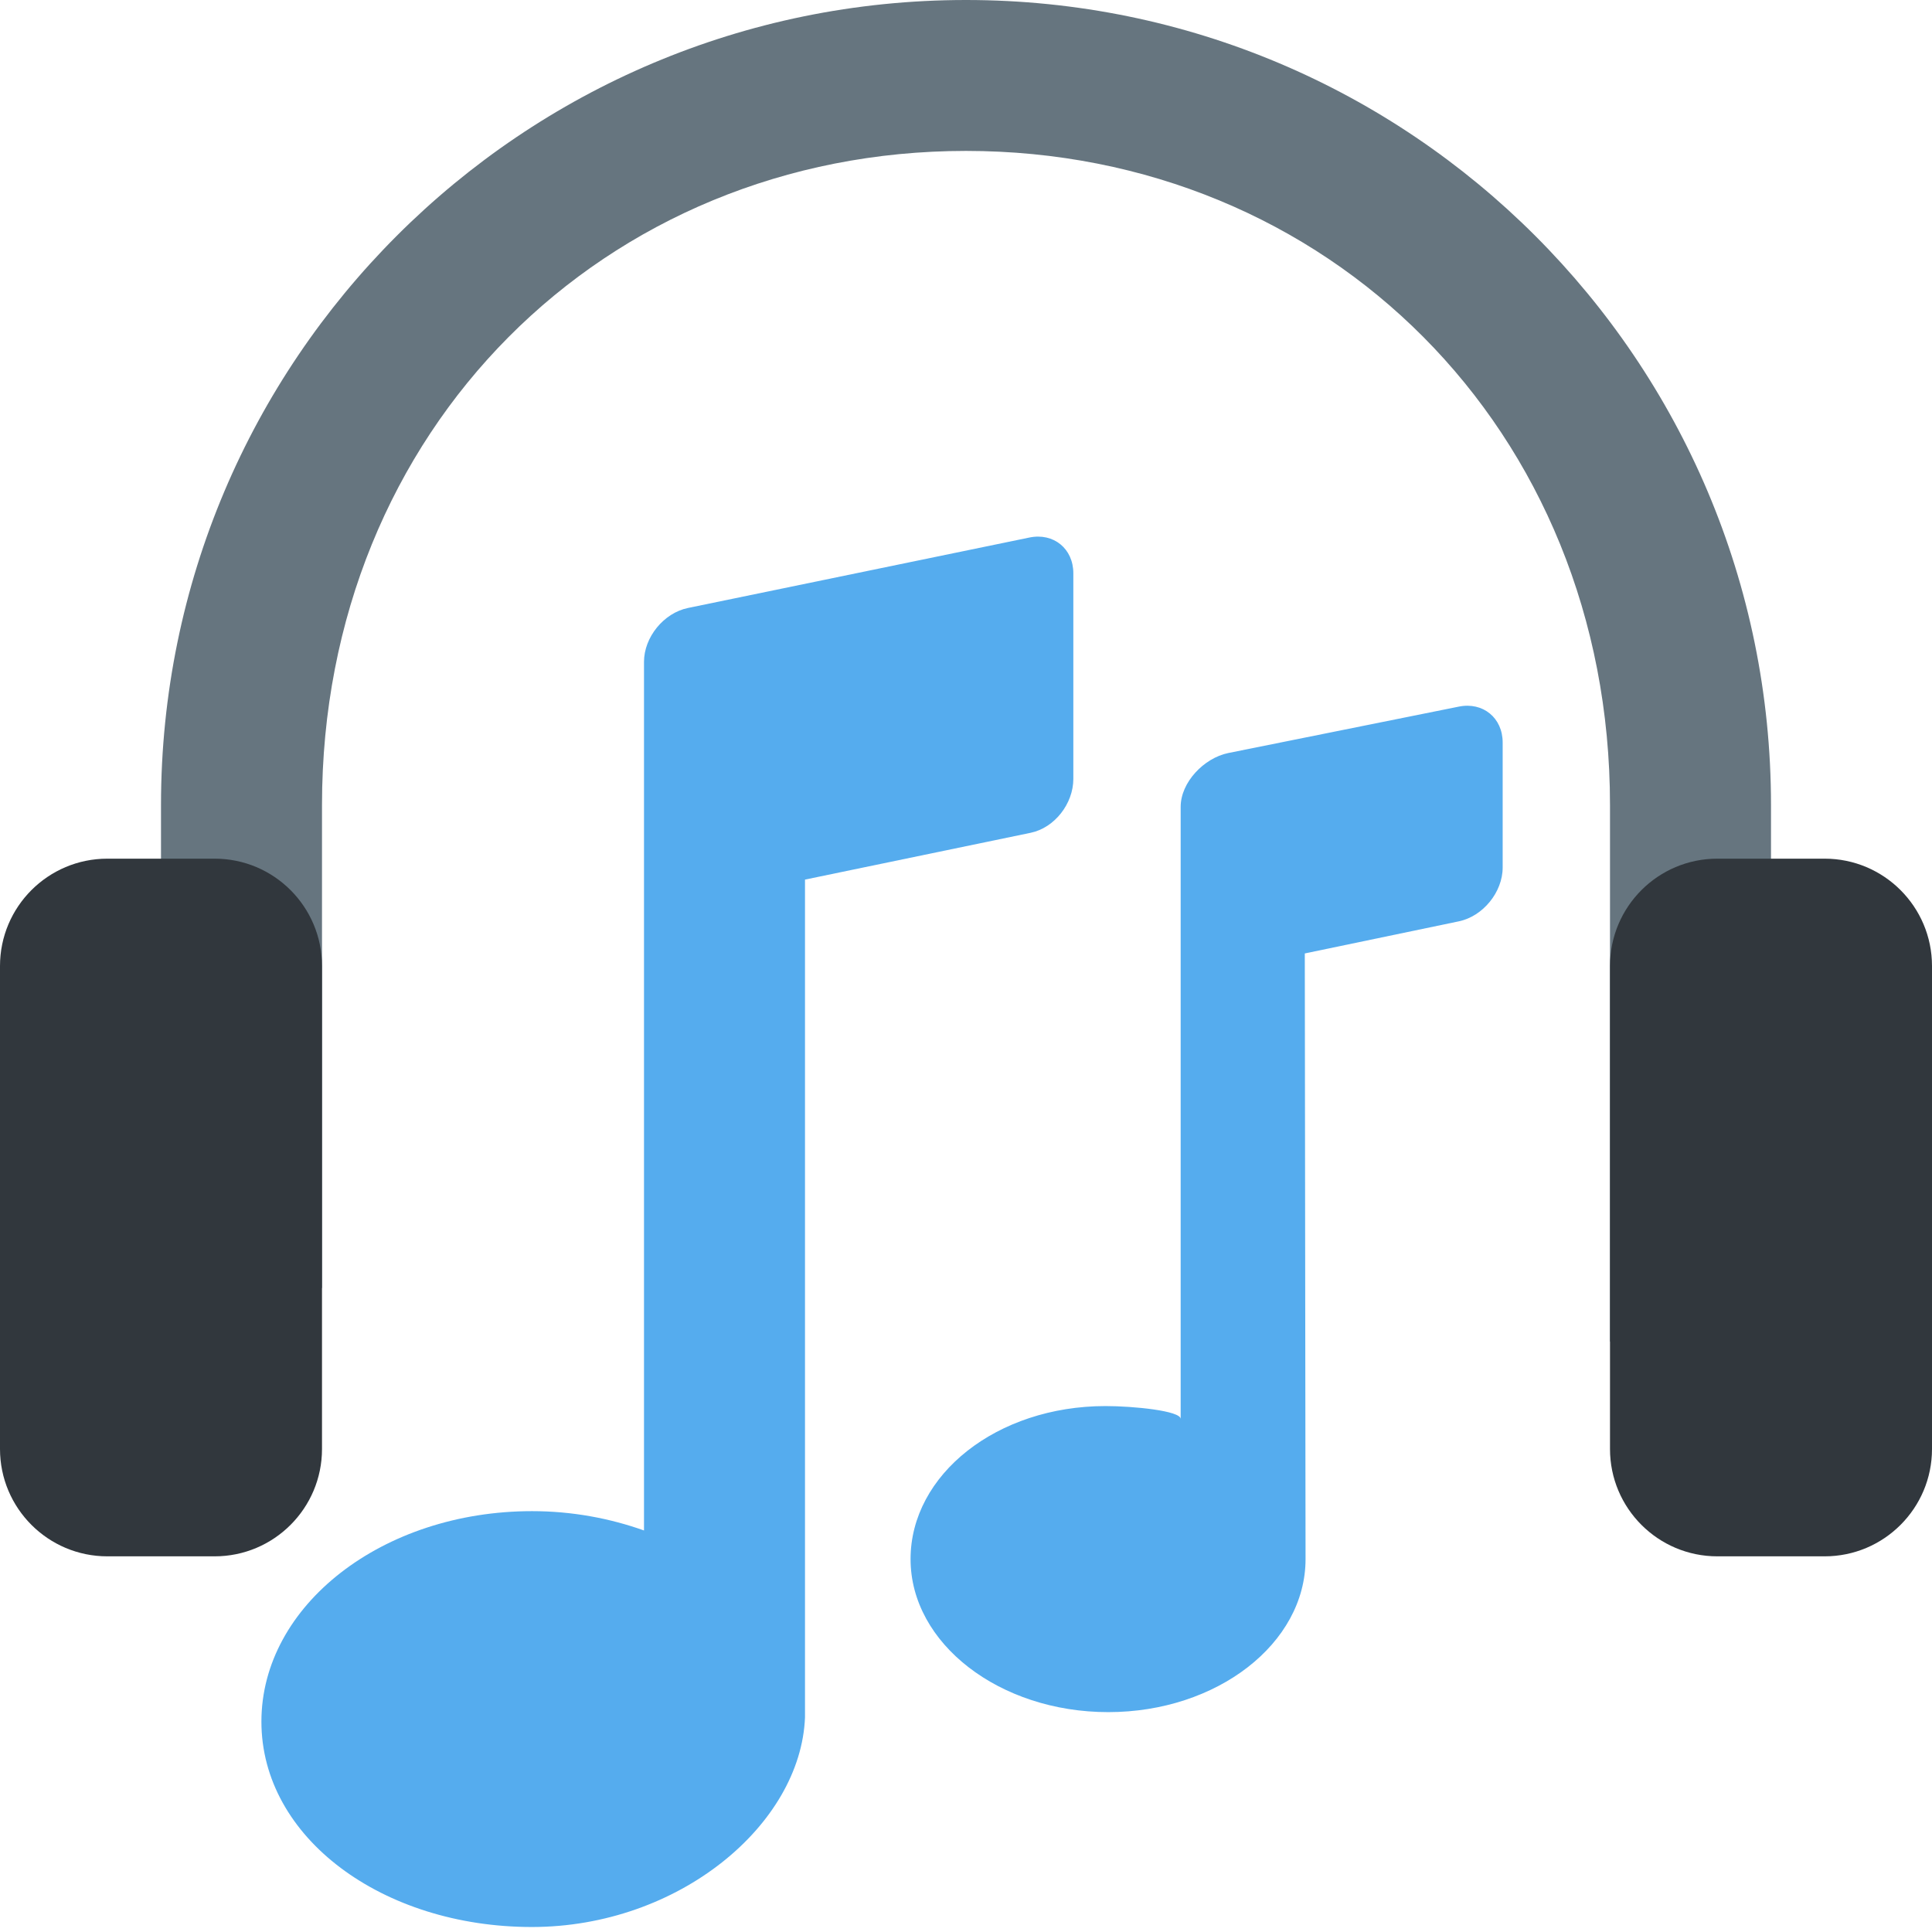
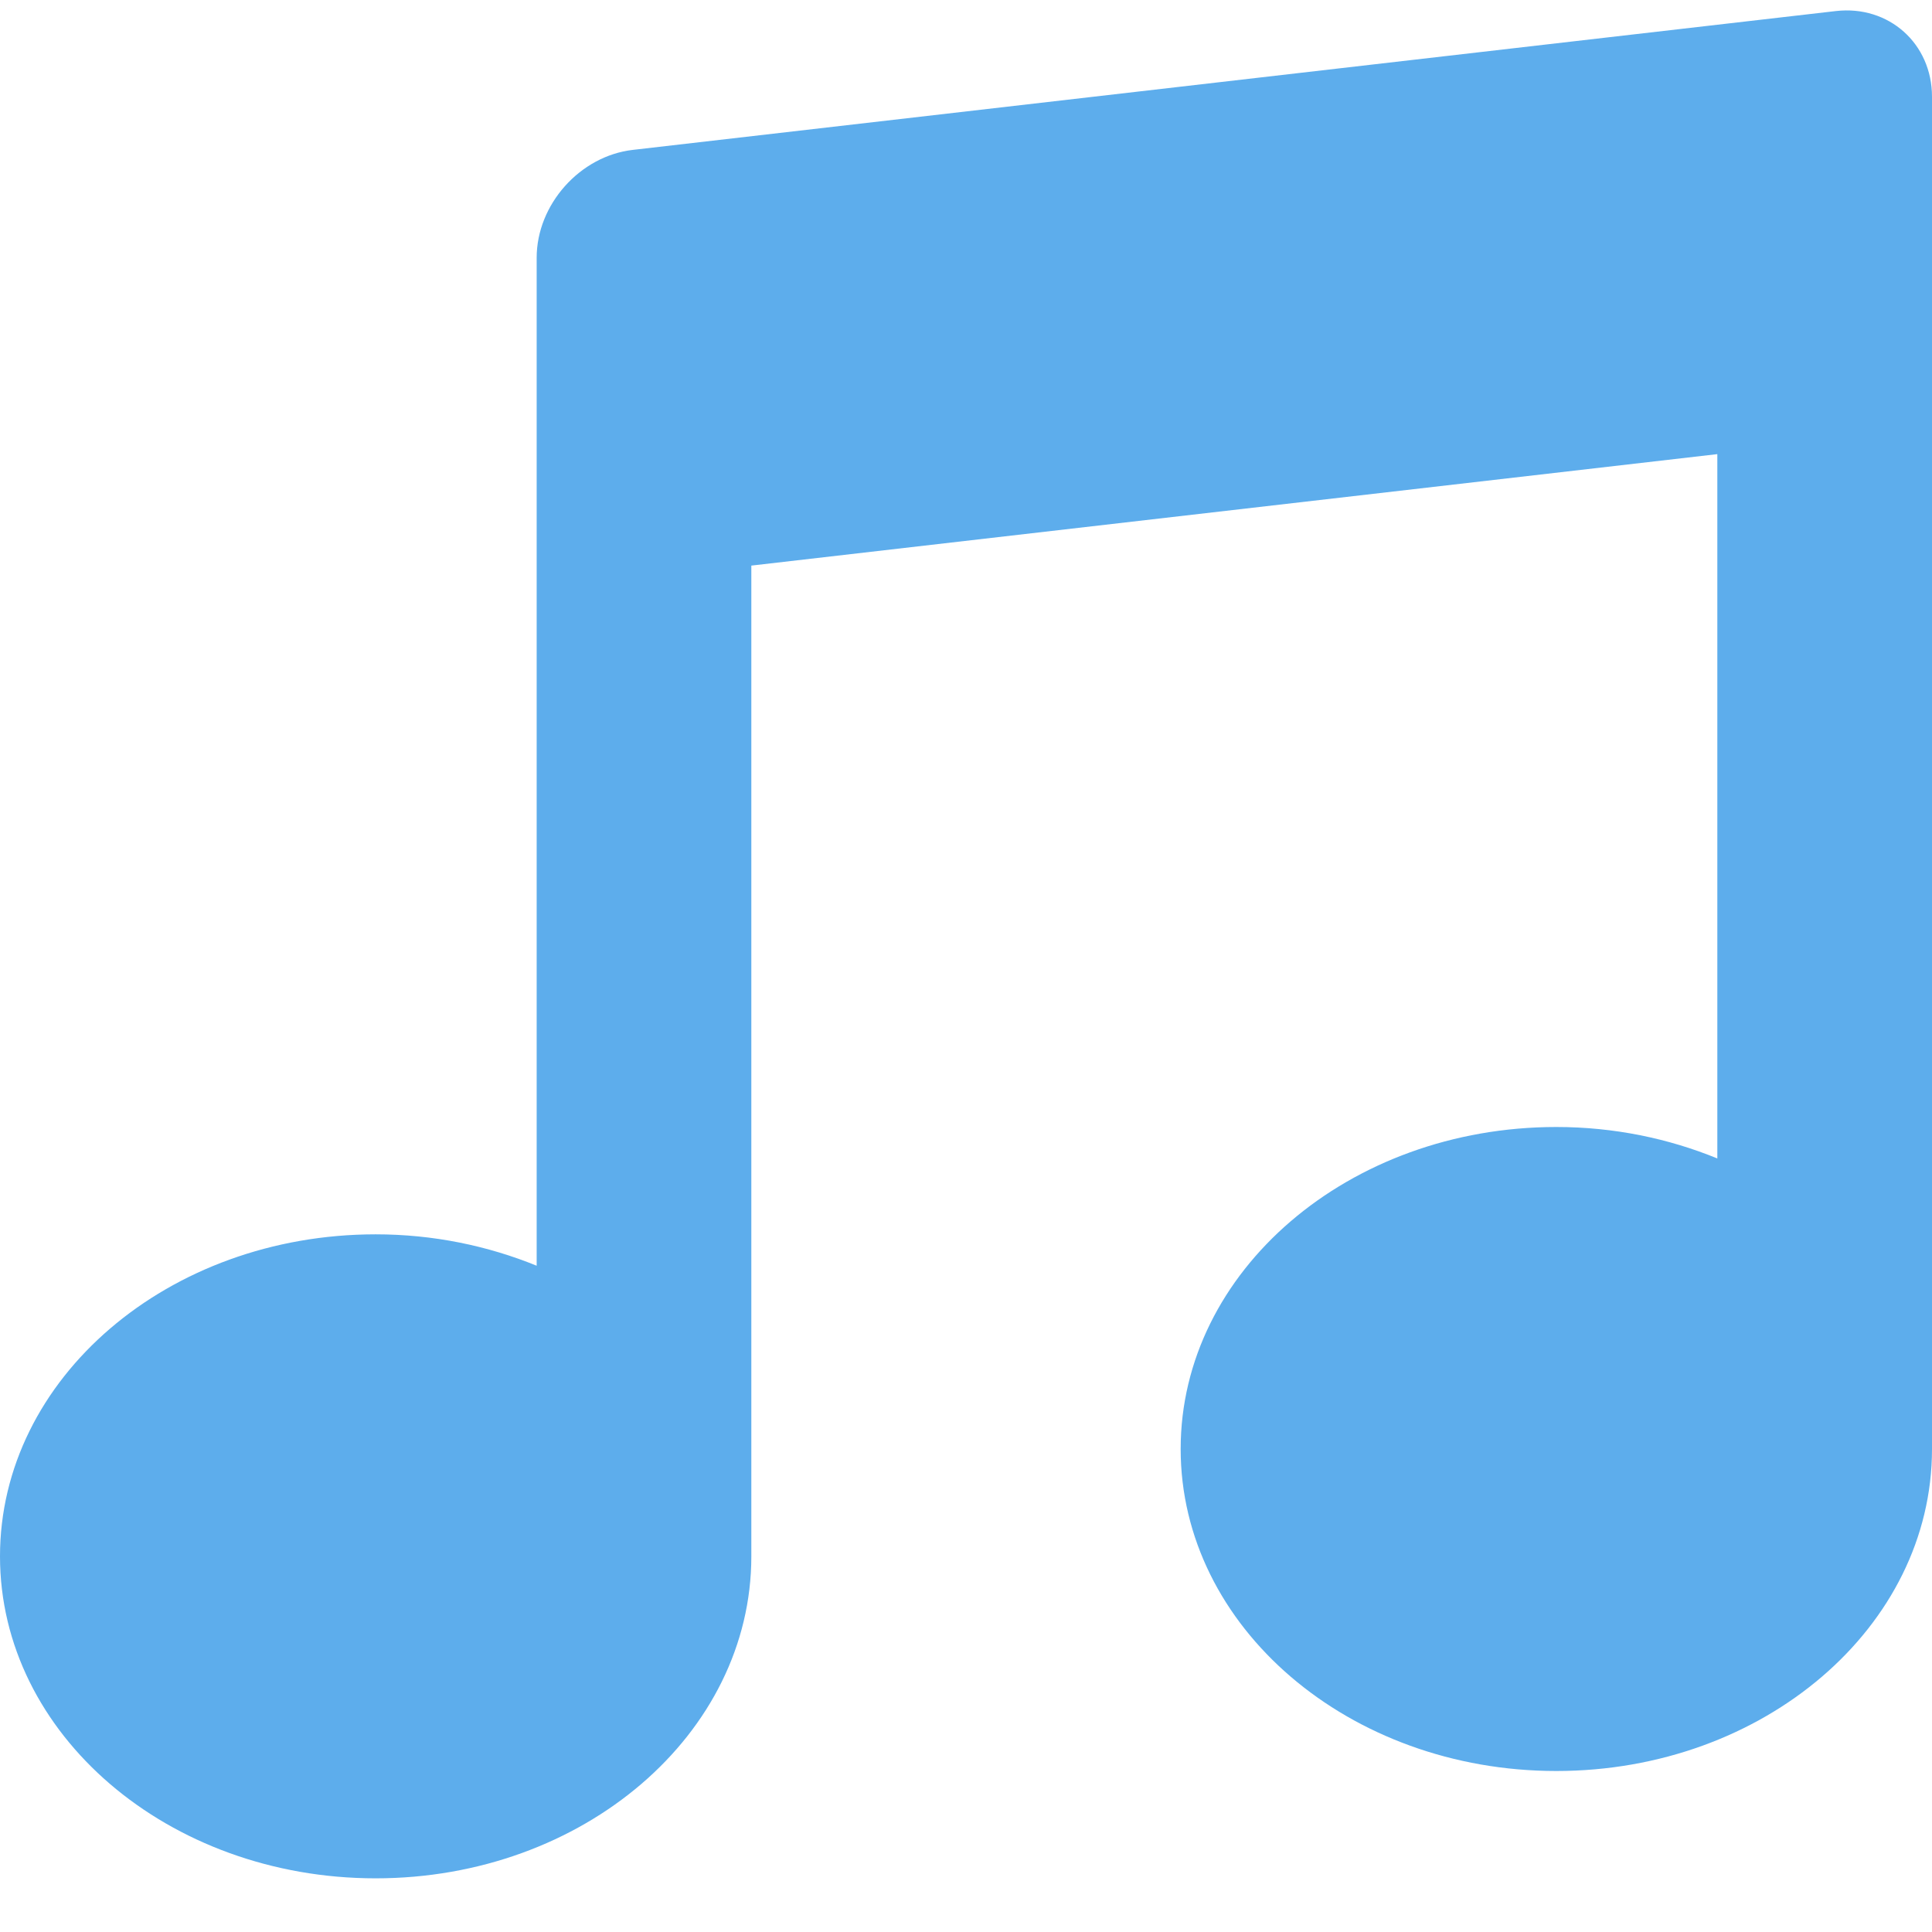
<svg xmlns="http://www.w3.org/2000/svg" viewBox="0 0 36 36">
-   <path fill="#66757F" d="M18 0C9.716 0 3 6.716 3 15v9h3v-9C6 8 11.269 2.812 18 2.812 24.73 2.812 30 8 30 15v10l3-1v-9c0-8.284-6.716-15-15-15z" />
-   <path fill="#31373D" d="M6 27c0 1.104-.896 2-2 2H2c-1.104 0-2-.896-2-2v-9c0-1.104.896-2 2-2h2c1.104 0 2 .896 2 2v9zm30 0c0 1.104-.896 2-2 2h-2c-1.104 0-2-.896-2-2v-9c0-1.104.896-2 2-2h2c1.104 0 2 .896 2 2v9z" />
-   <path fill="#55ACEE" d="M19.182 10.016l-6.364 1.313c-.45.093-.818.544-.818 1.004v16.185c-.638-.227-1.341-.36-2.087-.36-2.785 0-5.042 1.755-5.042 3.922 0 2.165 2.258 3.827 5.042 3.827C12.649 35.905 14.922 34 15 32V16.39l4.204-.872c.449-.093.796-.545.796-1.004v-3.832c0-.458-.368-.759-.818-.666zm8 3.151l-4.297.865c-.45.093-.885.544-.885 1.003V26.44c0-.152-.878-.24-1.4-.24-2.024 0-3.633 1.276-3.633 2.852 0 1.574 1.658 2.851 3.683 2.851s3.677-1.277 3.677-2.851l-.014-11.286 2.869-.598c.45-.093.818-.544.818-1.003v-2.33c0-.459-.368-.76-.818-.668z" />
+   <path fill="#5DADEC" d="M34.209.206L11.791 2.793C10.806 2.907 10 3.811 10 4.803v18.782C9.09 23.214 8.075 23 7 23c-3.865 0-7 2.685-7 6 0 3.314 3.135 6 7 6s7-2.686 7-6V10.539l18-2.077v13.124c-.91-.372-1.925-.586-3-.586-3.865 0-7 2.685-7 6 0 3.314 3.135 6 7 6s7-2.686 7-6V1.803c0-.992-.806-1.71-1.791-1.597z" />
</svg>
